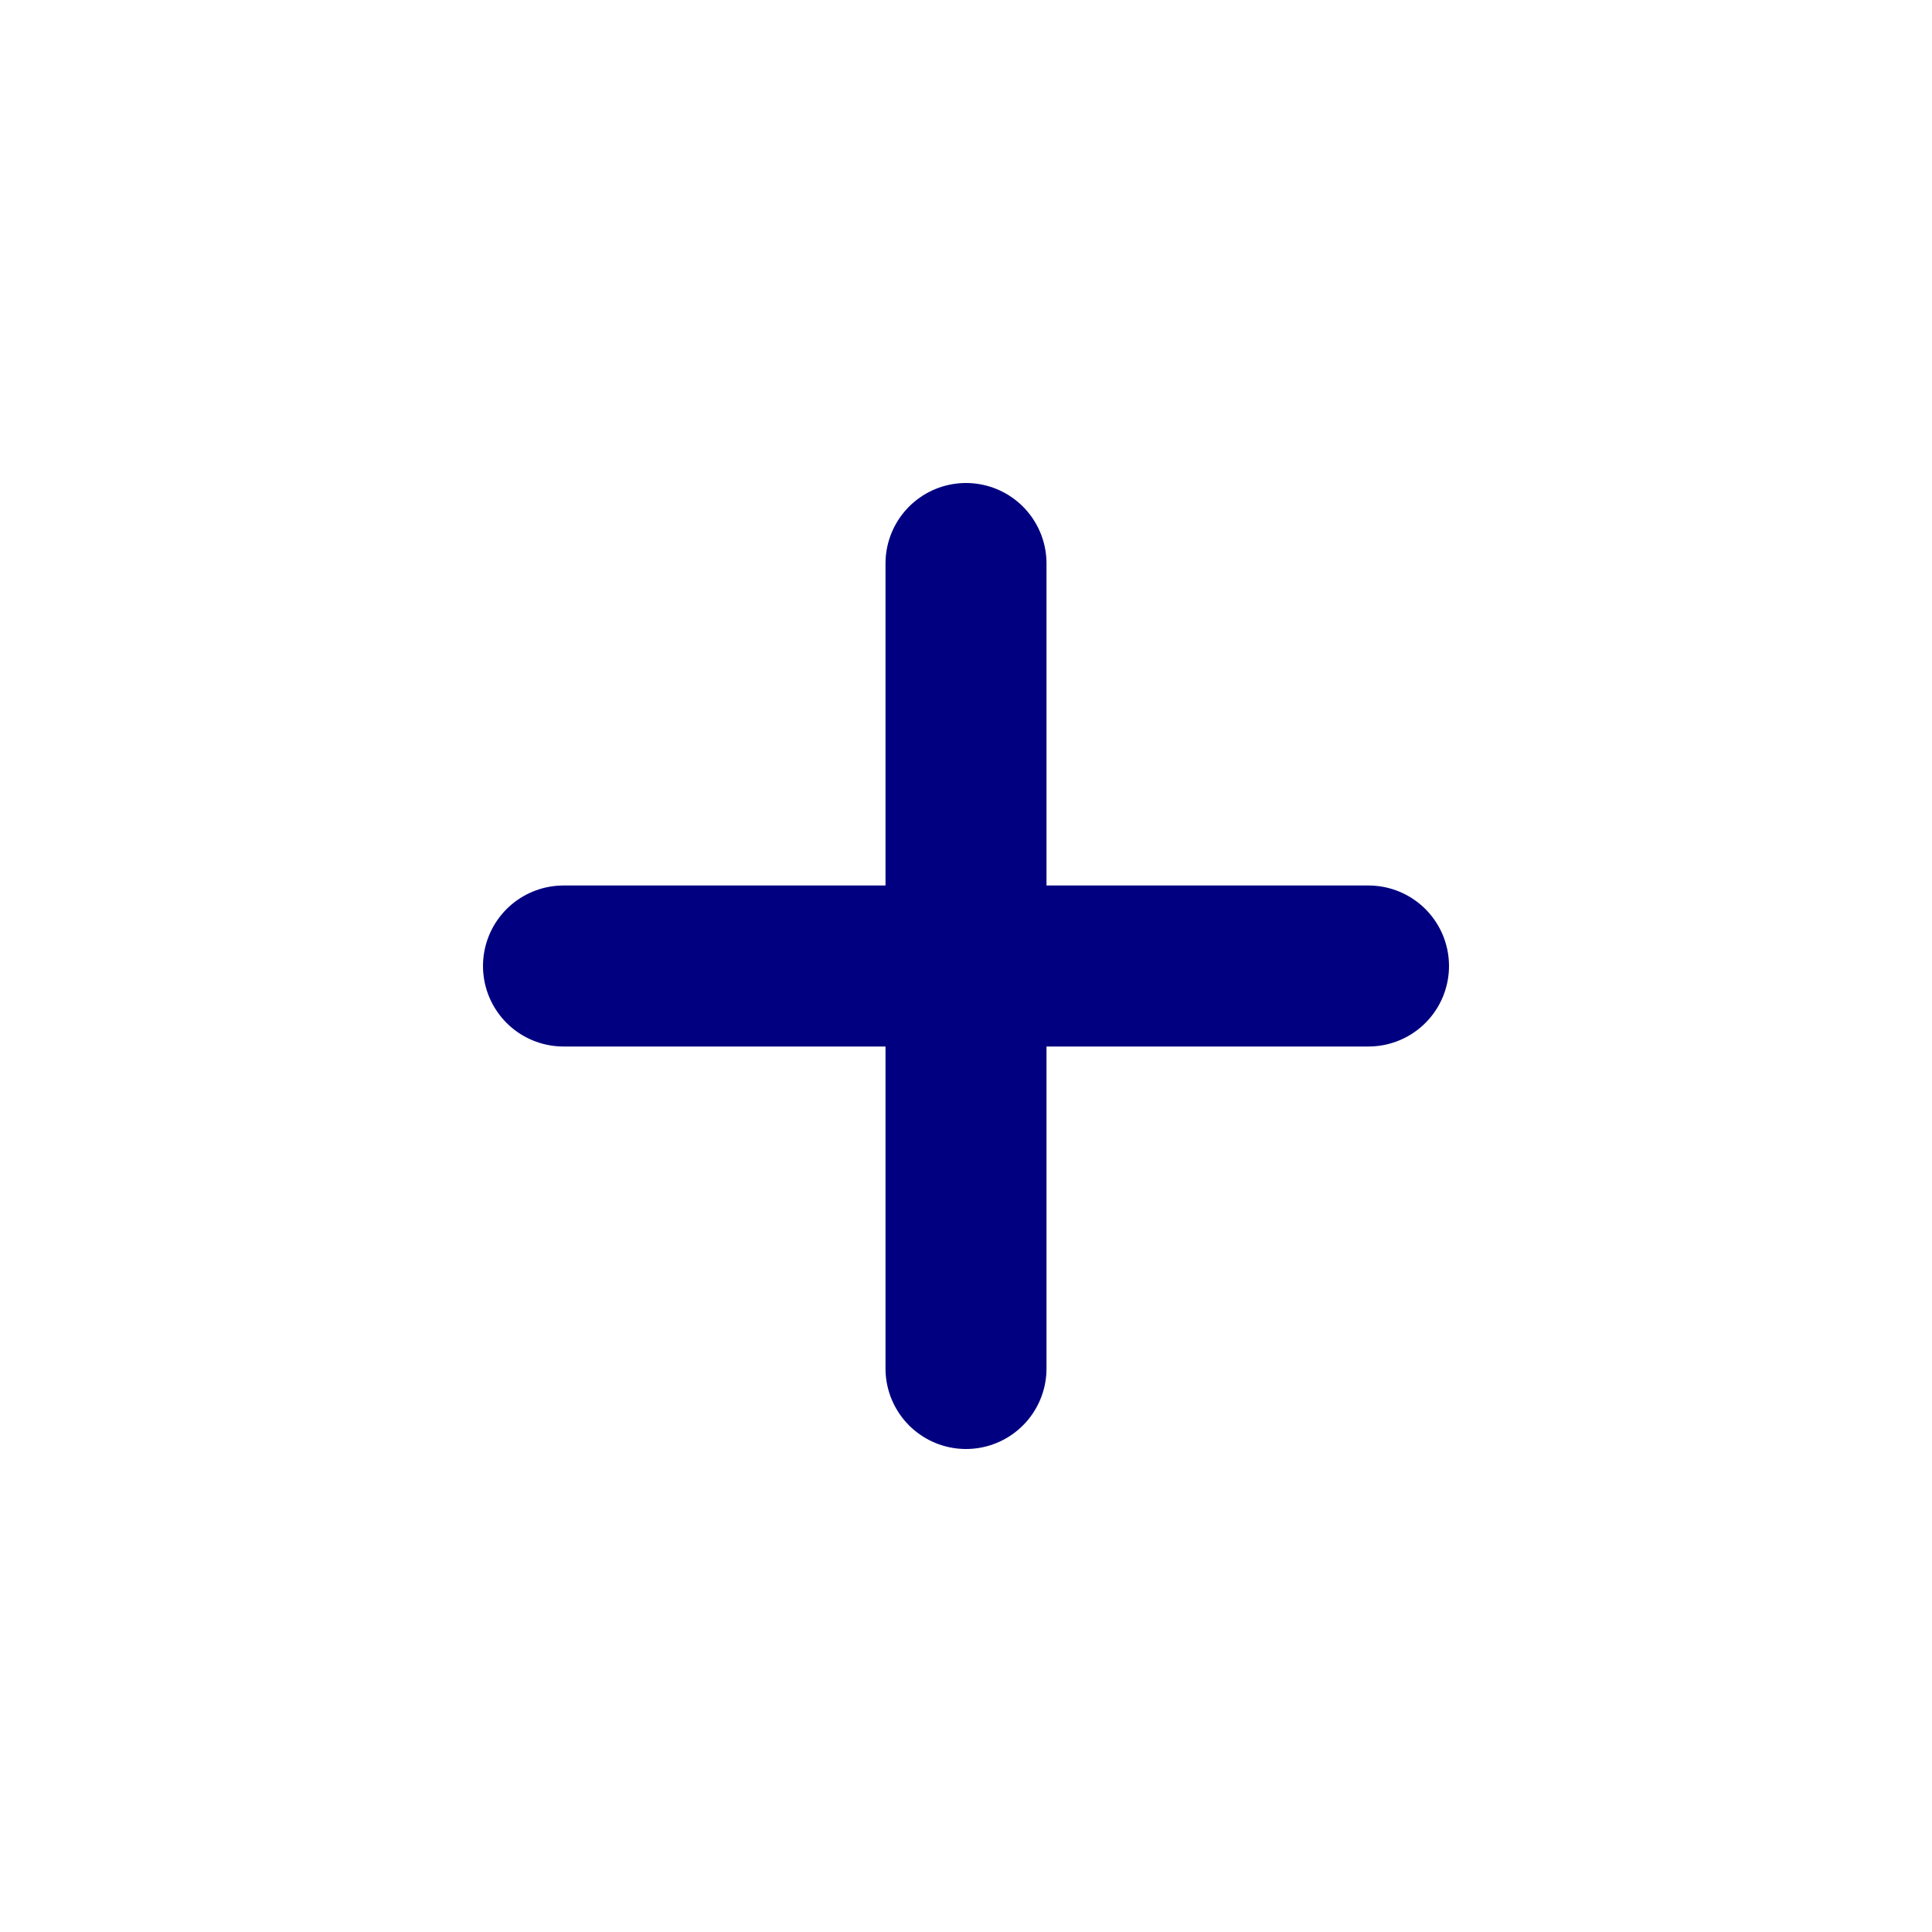
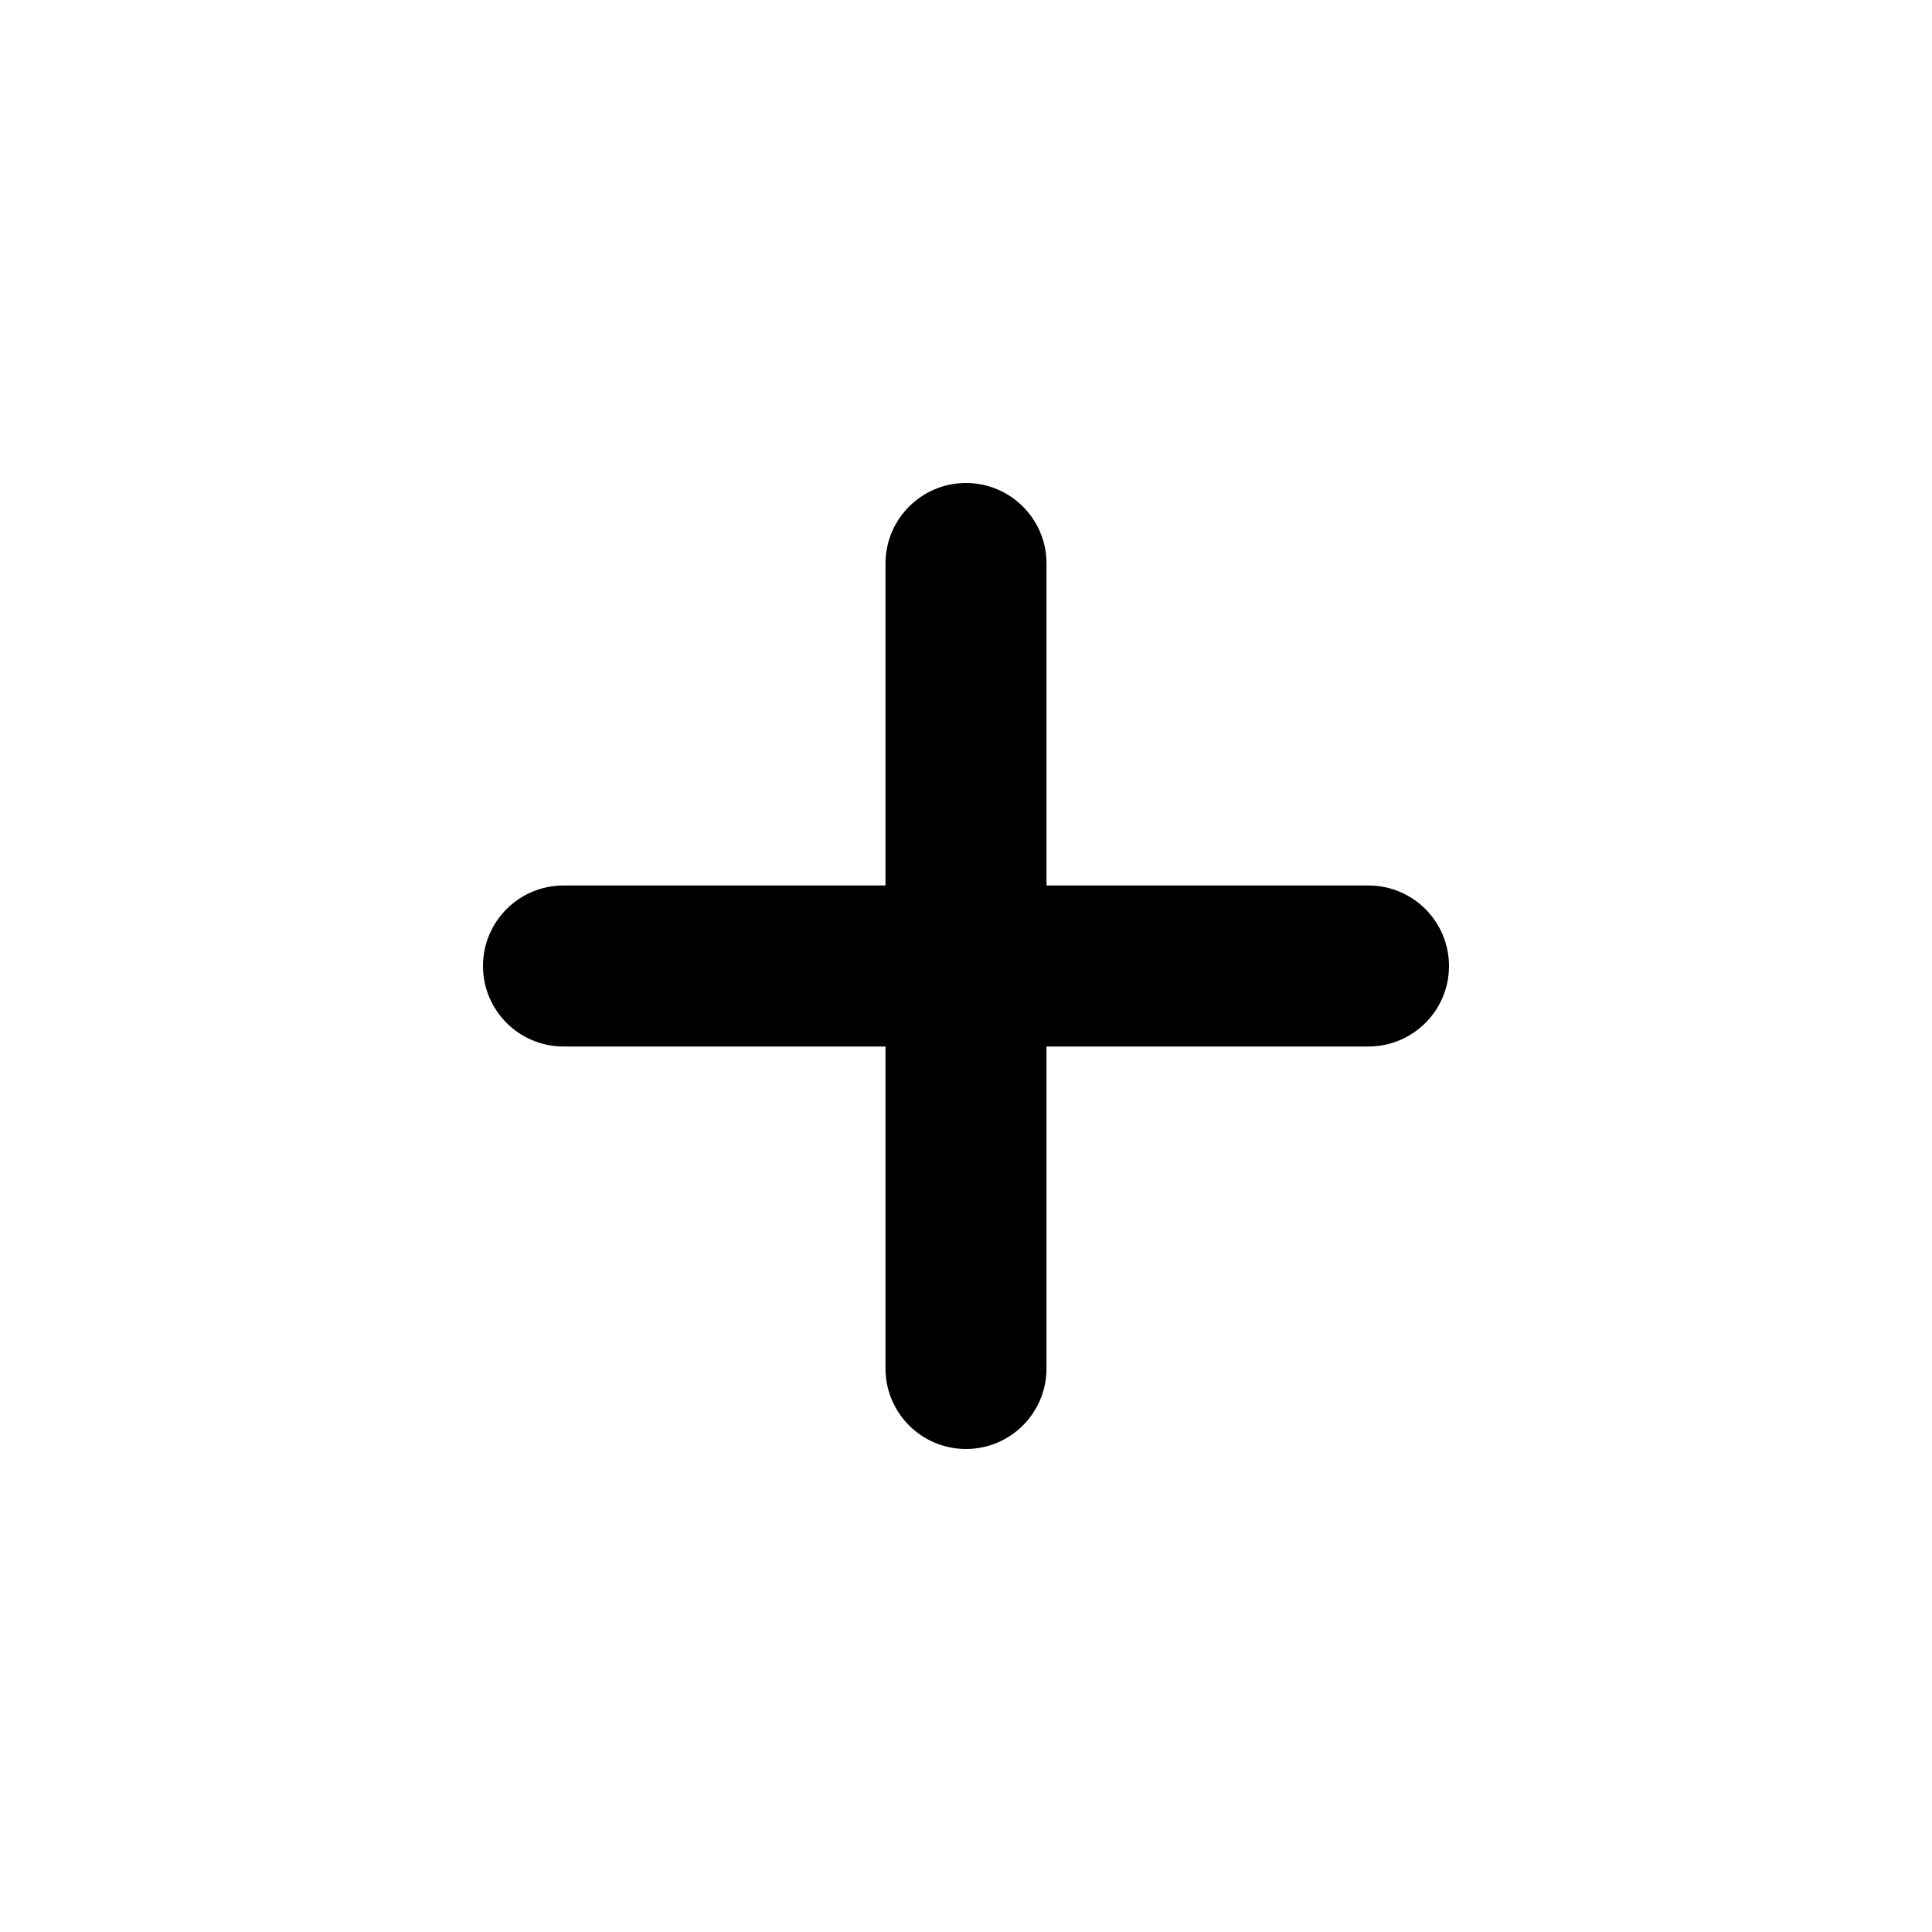
- <svg xmlns="http://www.w3.org/2000/svg" width="800px" height="800px" viewBox="0 0 24 24" fill="none">
-   <path stroke="navy" stroke-width="2" stroke-linecap="round" stroke-linejoin="round" d="M7 12L12 12M12 12L17 12M12 12V7M12 12L12 17" />
+ <svg xmlns="http://www.w3.org/2000/svg" id="Filled" viewBox="0 0 24 24" width="512" height="512">
+   <path d="M17,11H13V7a1,1,0,0,0-2,0v4H7a1,1,0,0,0,0,2h4v4a1,1,0,0,0,2,0V13h4a1,1,0,0,0,0-2Z" />
</svg>
